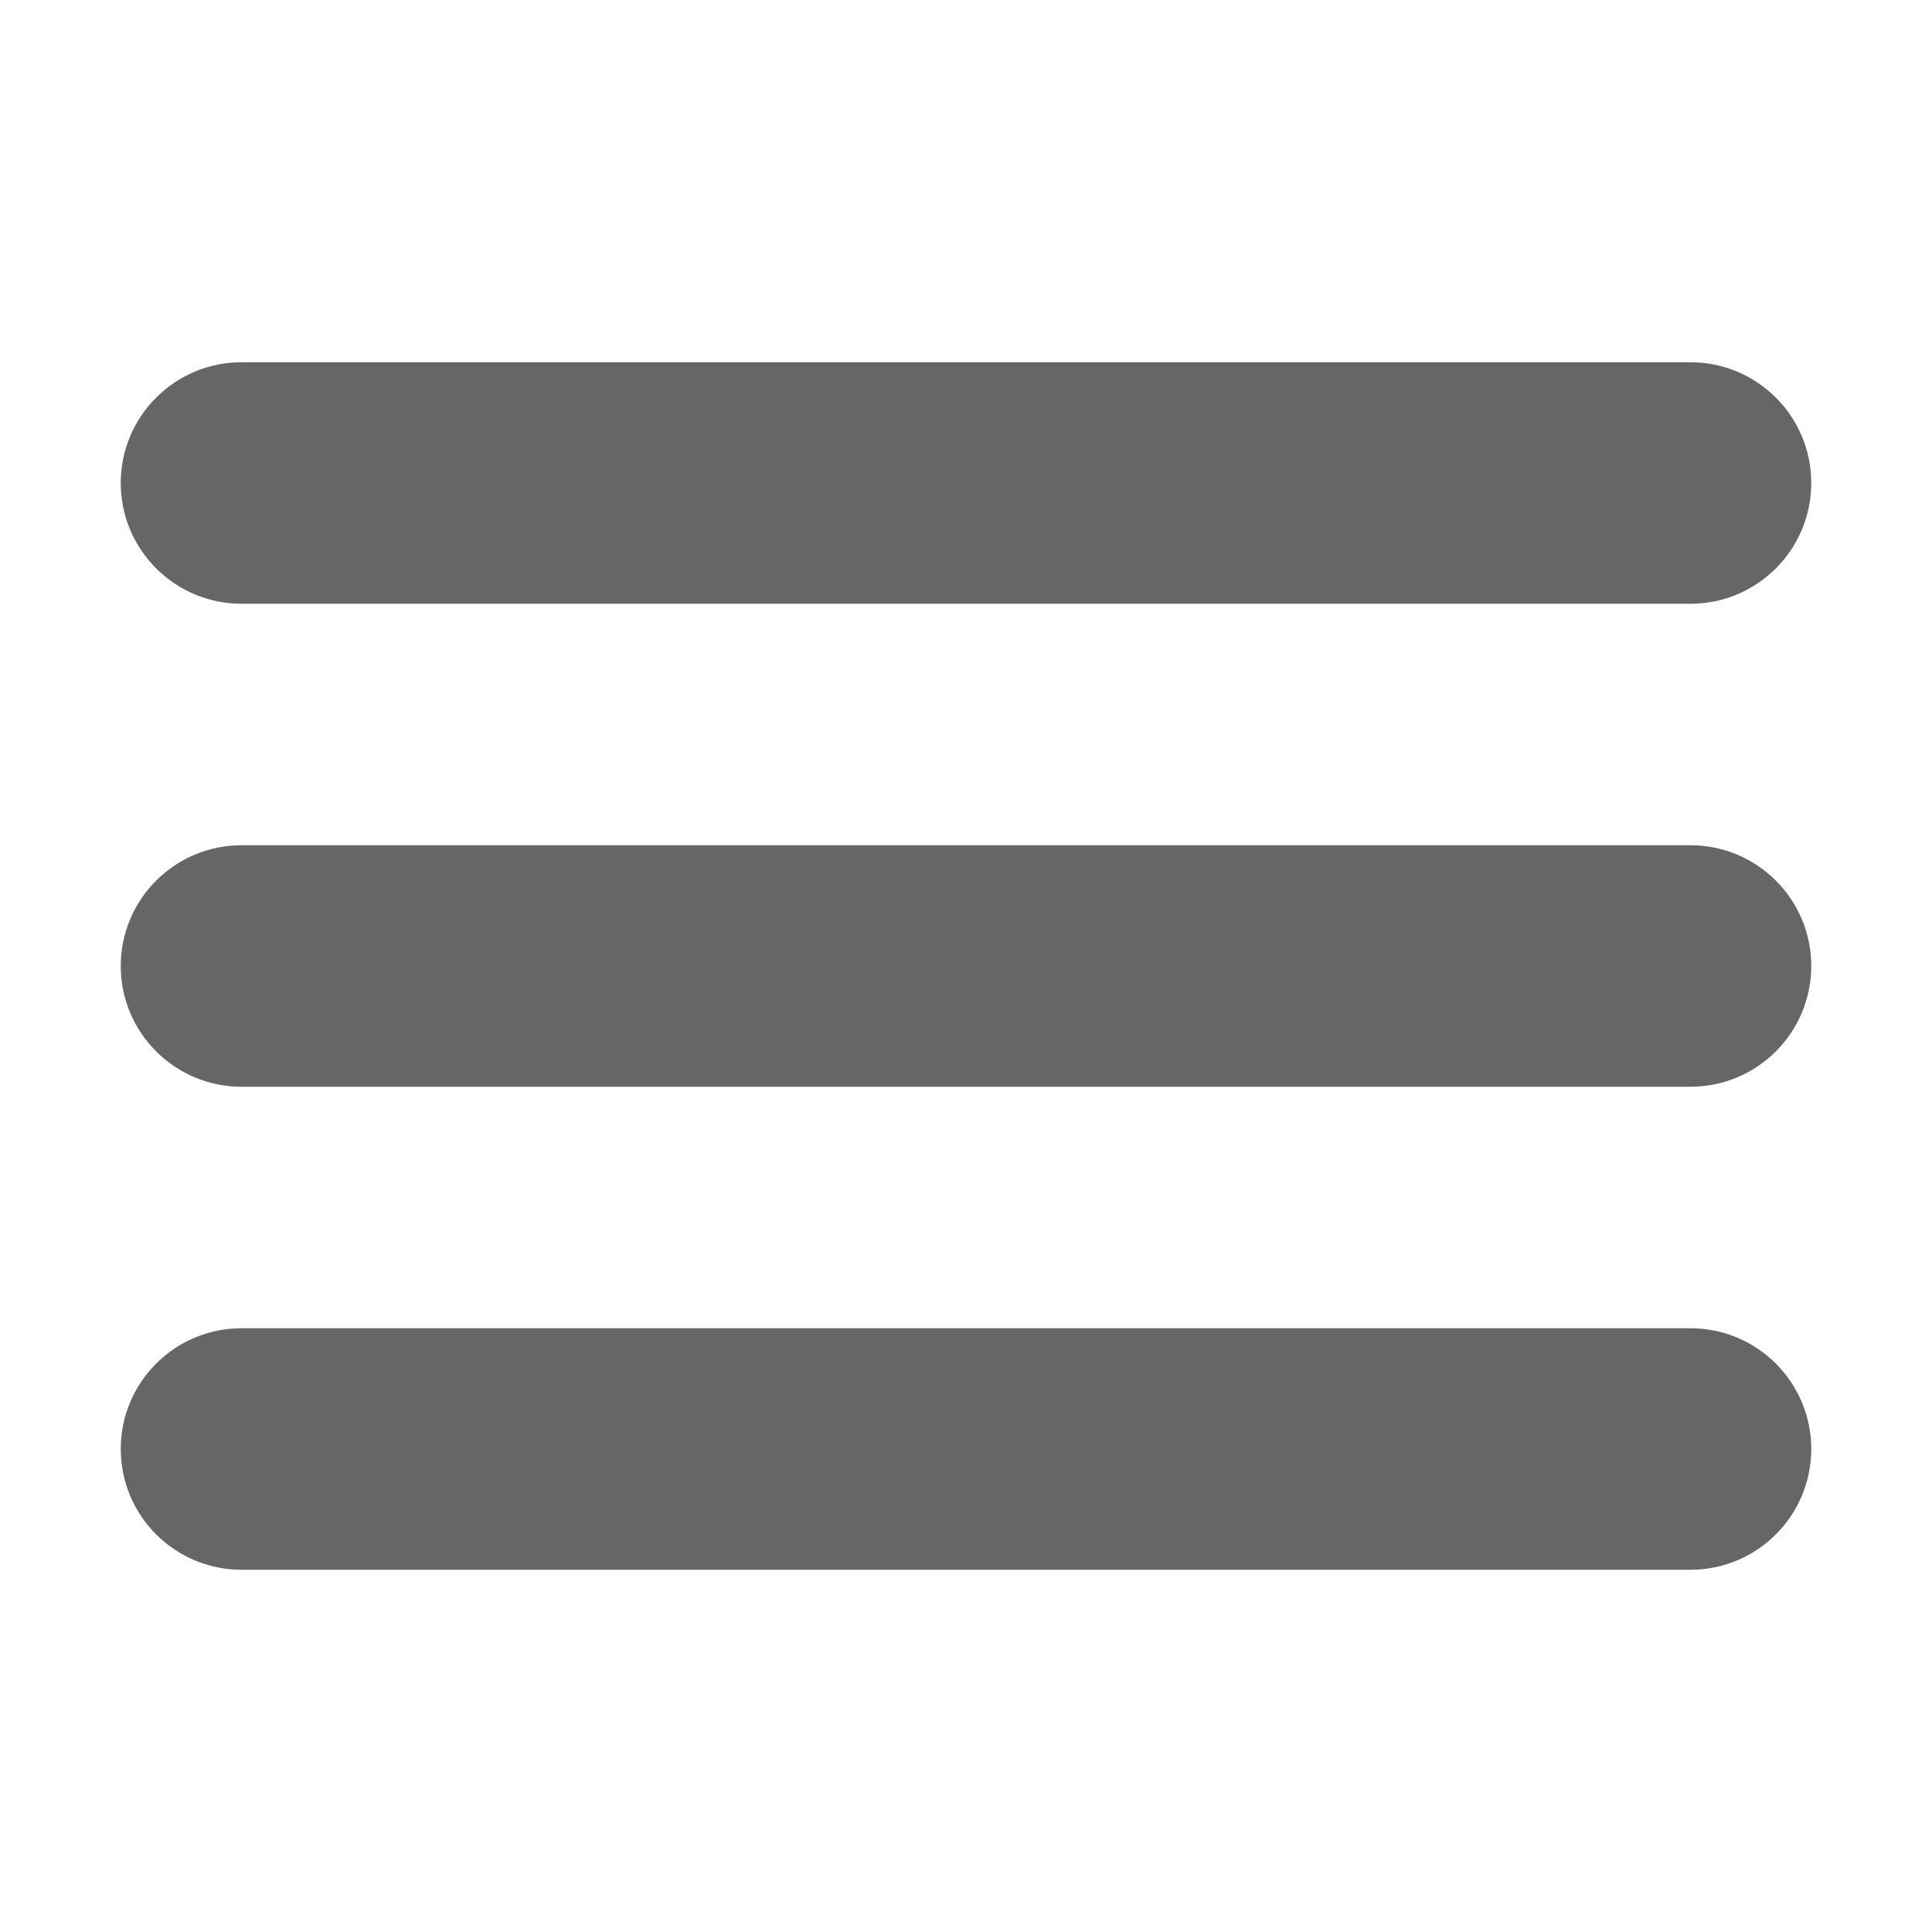
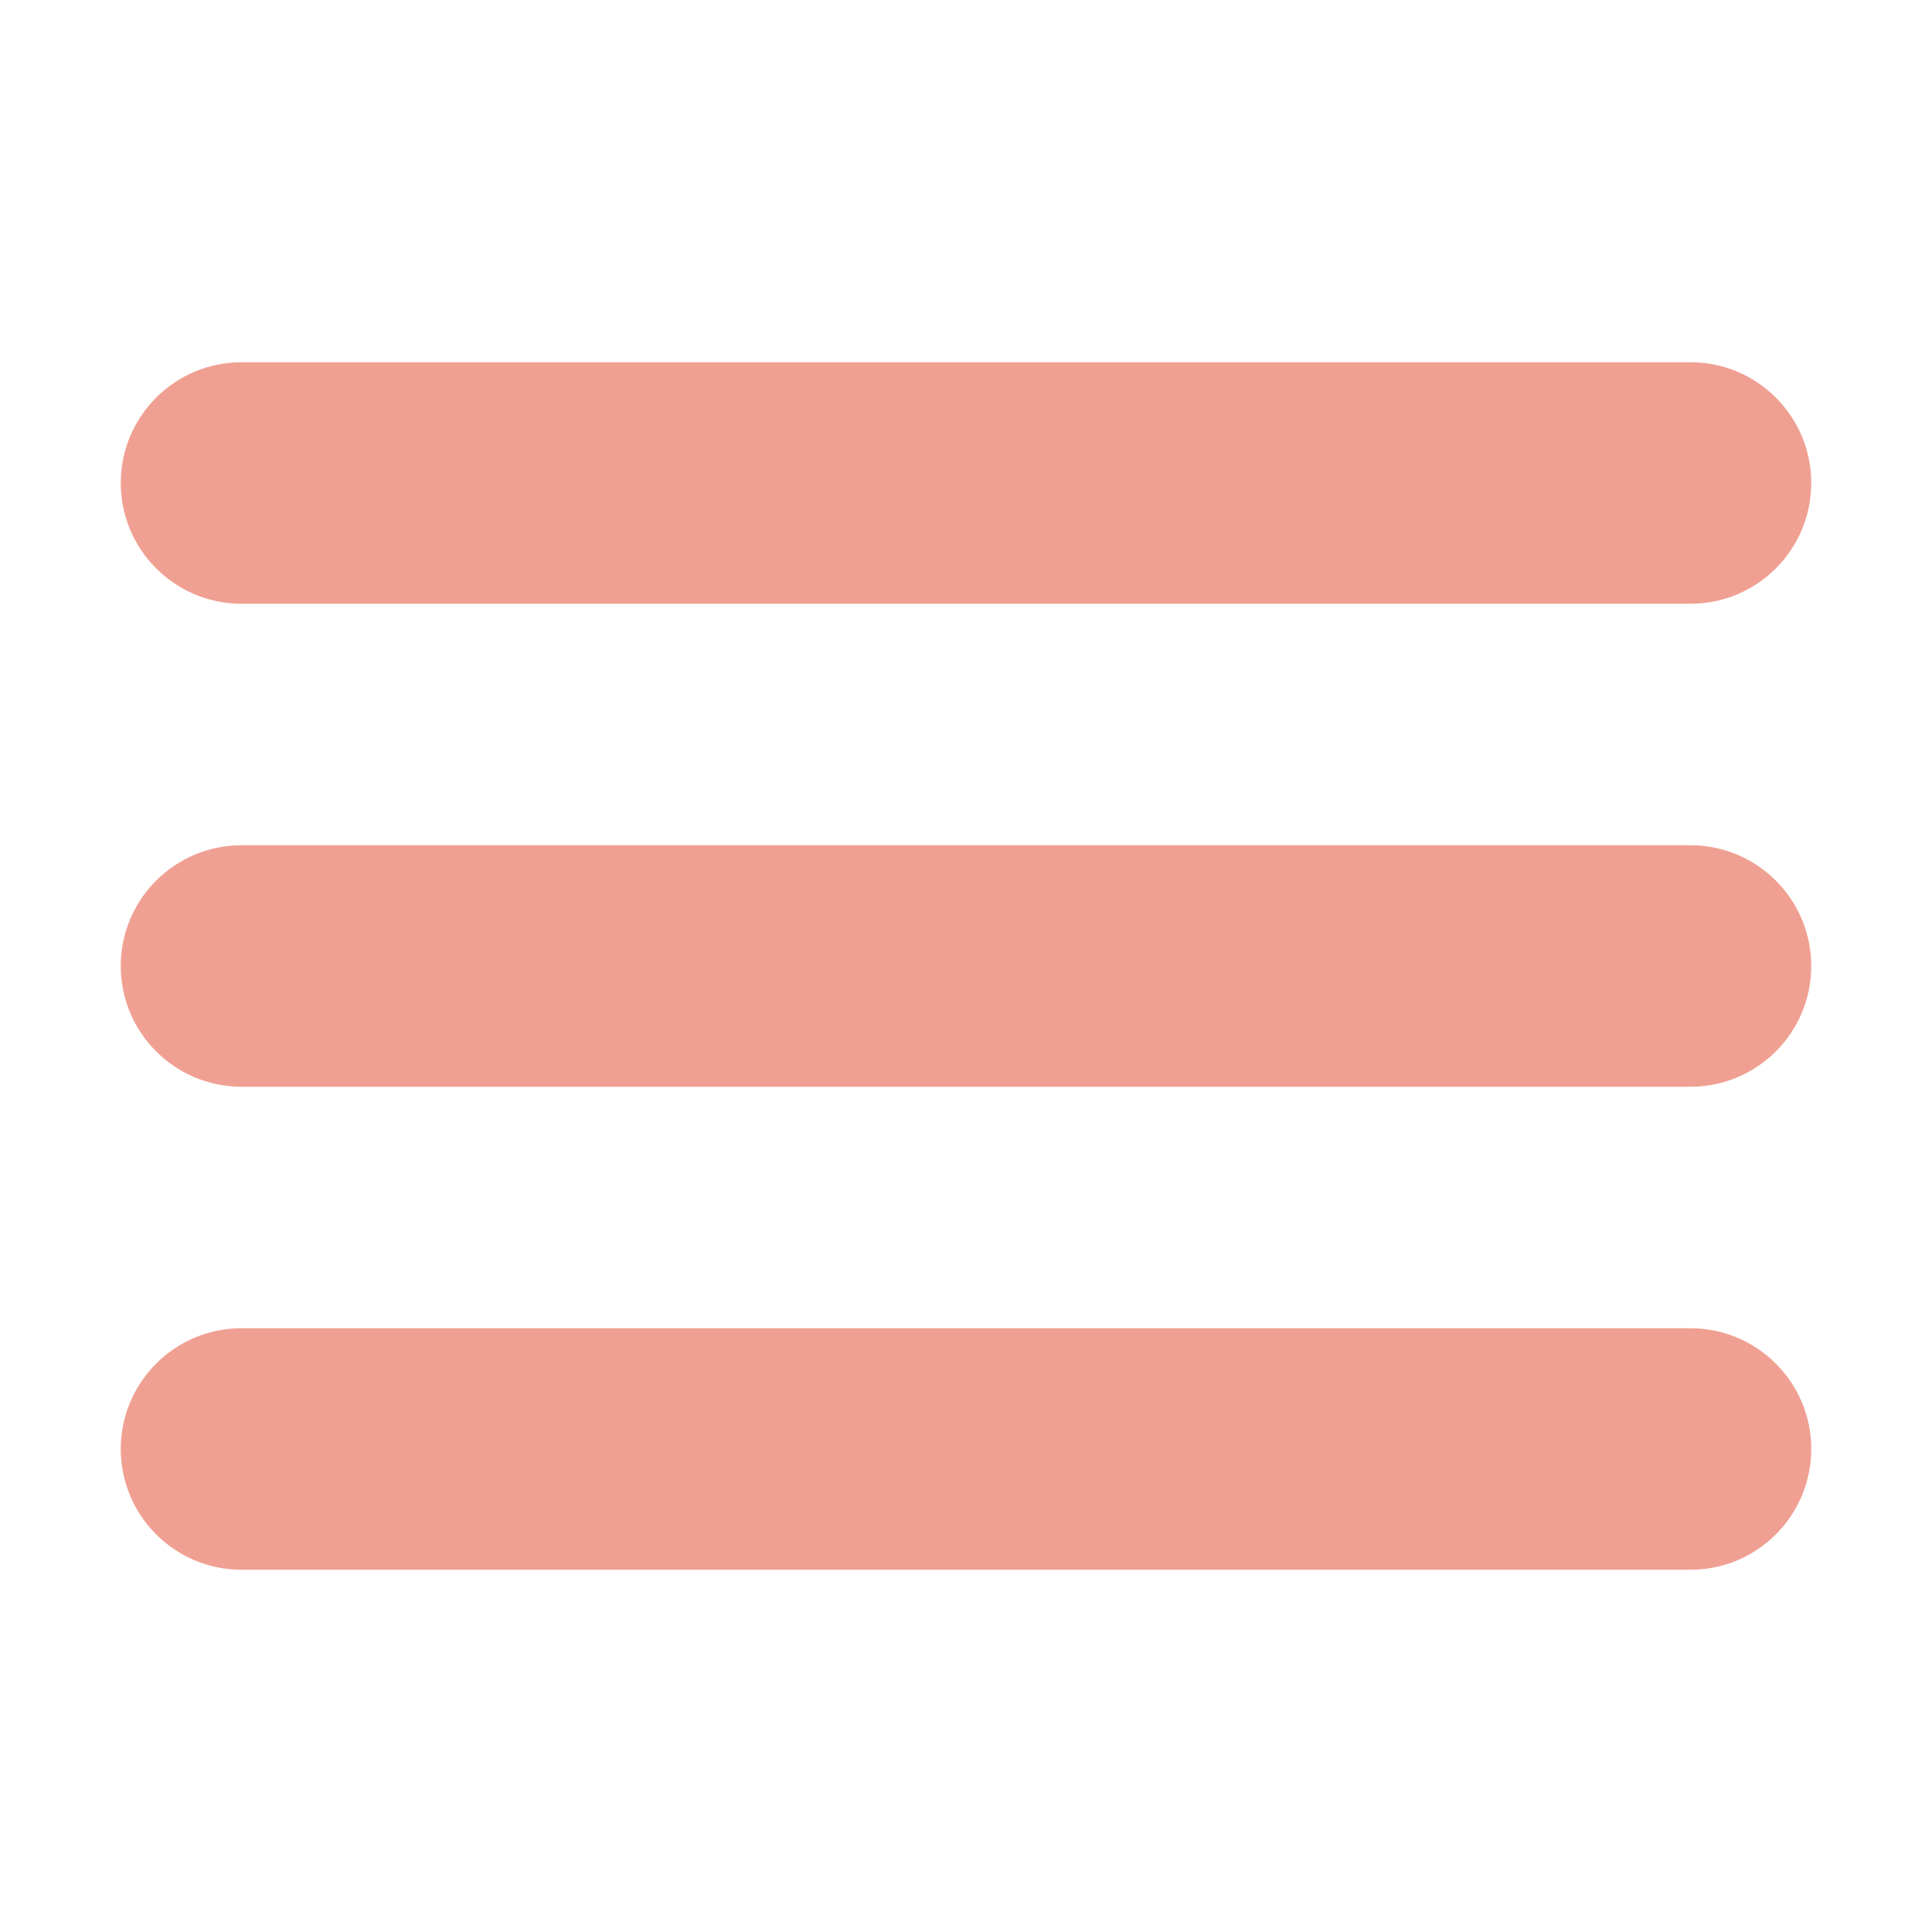
- <svg xmlns="http://www.w3.org/2000/svg" height="32px" fill="#666666" id="Layer_1" style="enable-background:new 0 0 32 32;" version="1.1" viewBox="0 0 32 32" width="32px" xml:space="preserve">
+ <svg xmlns="http://www.w3.org/2000/svg" height="32px" fill="#F0A092" id="Layer_1" style="enable-background:new 0 0 32 32;" version="1.1" viewBox="0 0 32 32" width="32px" xml:space="preserve">
  <path d="M4,10h24c1.104,0,2-0.896,2-2s-0.896-2-2-2H4C2.896,6,2,6.896,2,8S2.896,10,4,10z M28,14H4c-1.104,0-2,0.896-2,2  s0.896,2,2,2h24c1.104,0,2-0.896,2-2S29.104,14,28,14z M28,22H4c-1.104,0-2,0.896-2,2s0.896,2,2,2h24c1.104,0,2-0.896,2-2  S29.104,22,28,22z" />
</svg>
